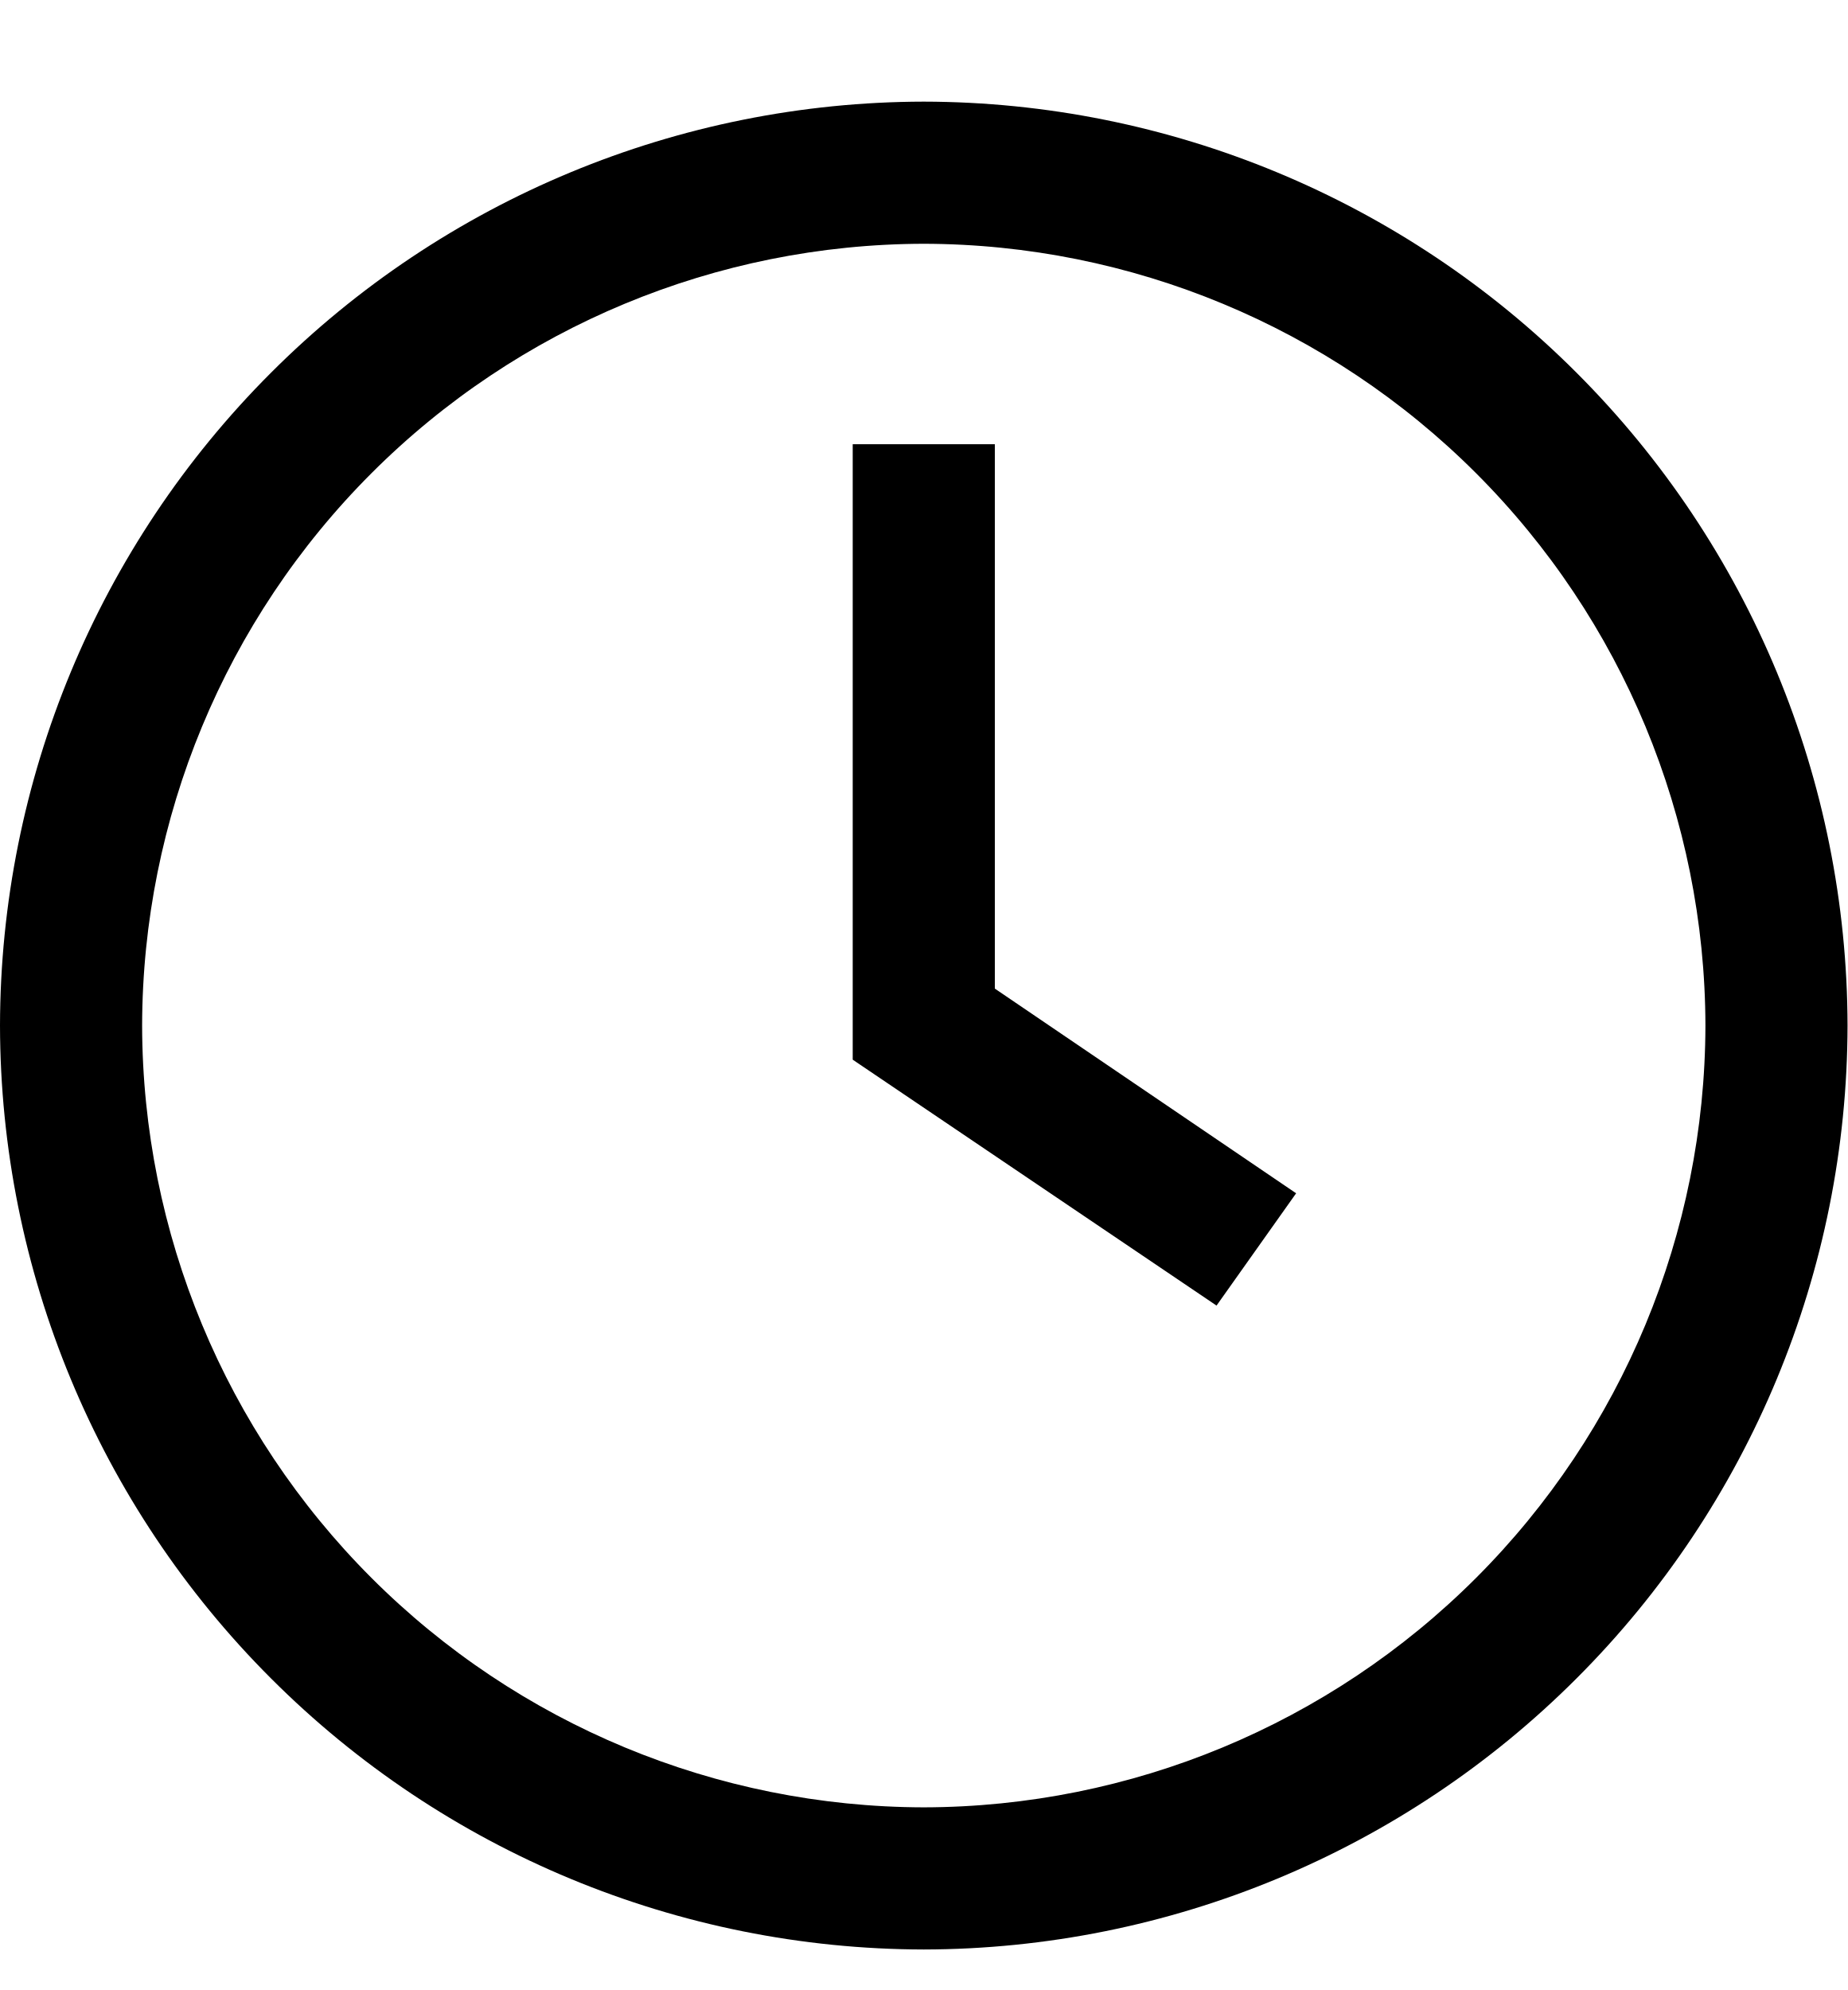
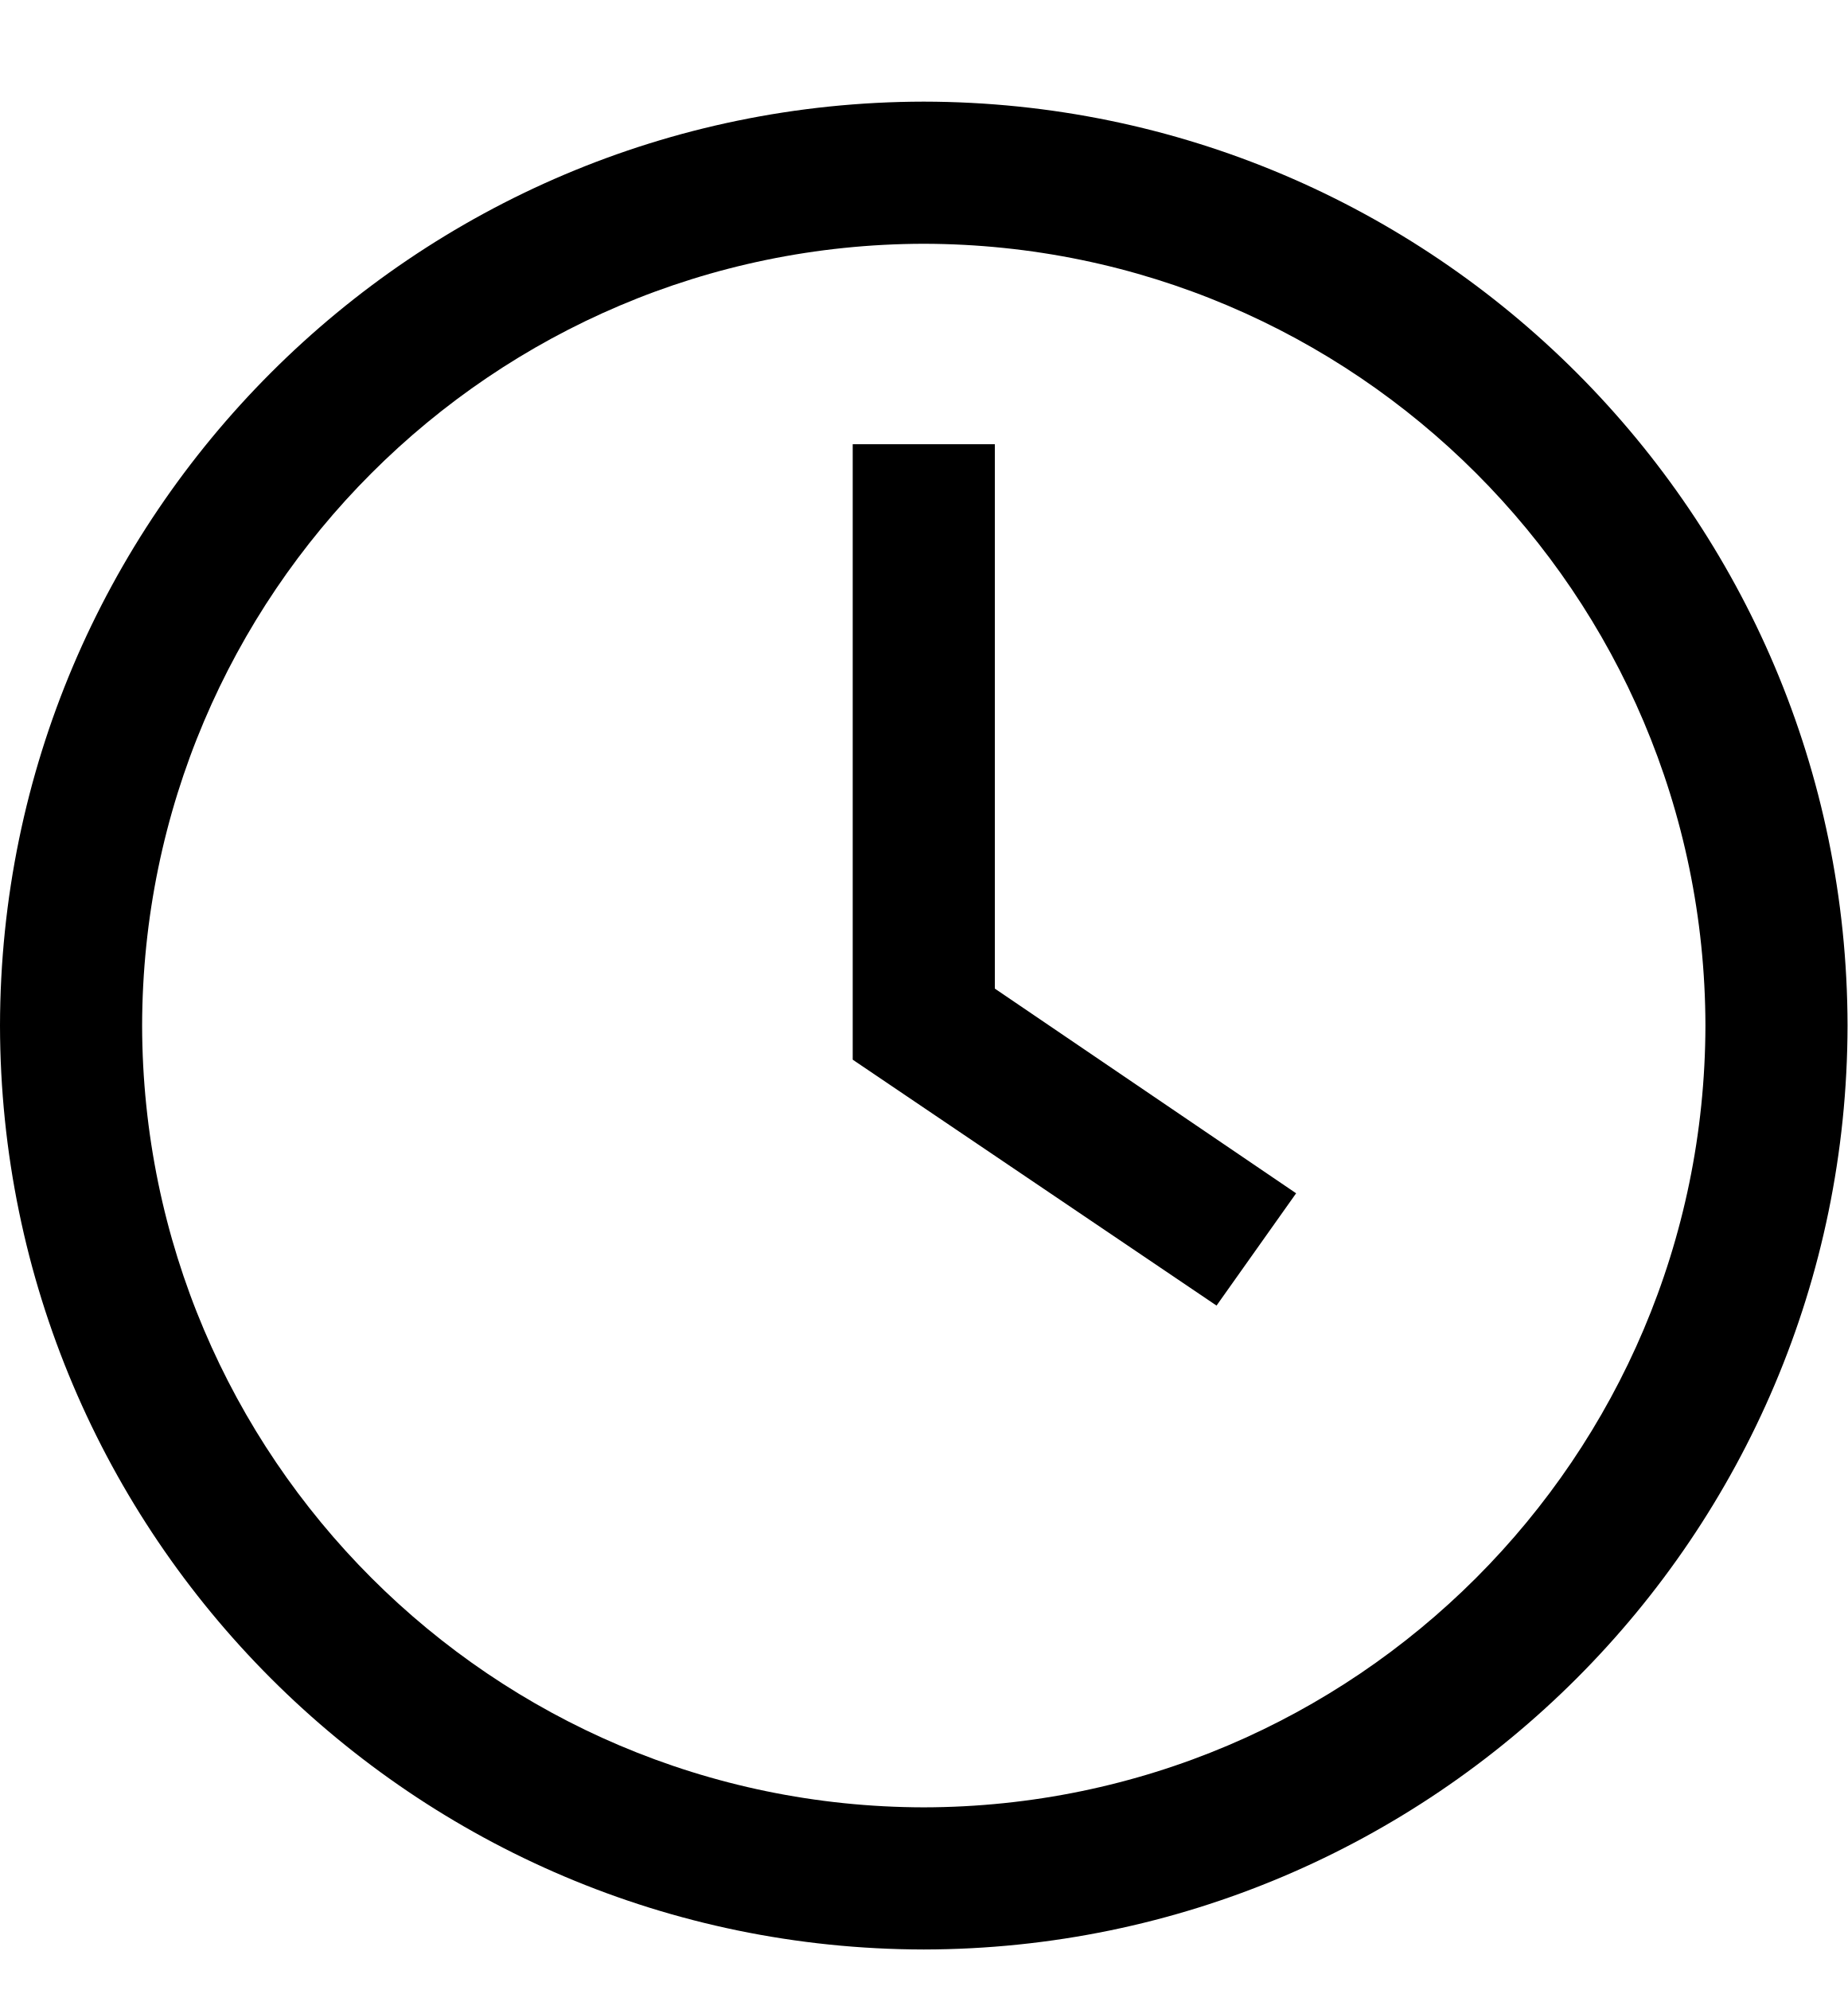
- <svg xmlns="http://www.w3.org/2000/svg" width="13" height="14" viewBox="0 0 13 14" fill="none">
-   <path d="M6.5 13.715C4.777 13.712 3.125 13.027 1.907 11.808C0.688 10.59 0.003 8.938 0 7.215C0.003 5.492 0.688 3.84 1.907 2.622C3.125 1.403 4.777 0.718 6.5 0.715C8.223 0.718 9.875 1.403 11.093 2.622C12.312 3.84 12.997 5.492 13 7.215C12.997 8.938 12.312 10.59 11.093 11.808C9.875 13.027 8.223 13.712 6.5 13.715ZM6.5 1.715C5.042 1.718 3.645 2.298 2.614 3.329C1.583 4.36 1.003 5.757 1 7.215C1.003 8.673 1.583 10.07 2.614 11.101C3.645 12.132 5.042 12.712 6.5 12.715C7.958 12.712 9.355 12.132 10.386 11.101C11.417 10.07 11.997 8.673 12 7.215C11.997 5.757 11.417 4.36 10.386 3.329C9.355 2.298 7.958 1.718 6.5 1.715ZM9.12 8.395L7 6.955V3.125H6V7.455L8.56 9.185L9.12 8.395Z" fill="black" />
+ <svg xmlns="http://www.w3.org/2000/svg" width="13" height="14" fill="none">
+   <path d="M6.5 13.715a6.51 6.51 0 0 1-6.5-6.5 6.51 6.51 0 0 1 6.5-6.5 6.51 6.51 0 0 1 6.5 6.5 6.51 6.51 0 0 1-6.5 6.5Zm0-12a5.51 5.51 0 0 0-5.5 5.5 5.51 5.51 0 0 0 5.5 5.5 5.51 5.51 0 0 0 5.5-5.5 5.51 5.51 0 0 0-5.5-5.5Zm2.62 6.68L7 6.955v-3.83H6v4.33l2.56 1.73.56-.79Z" fill="#000" />
</svg>
